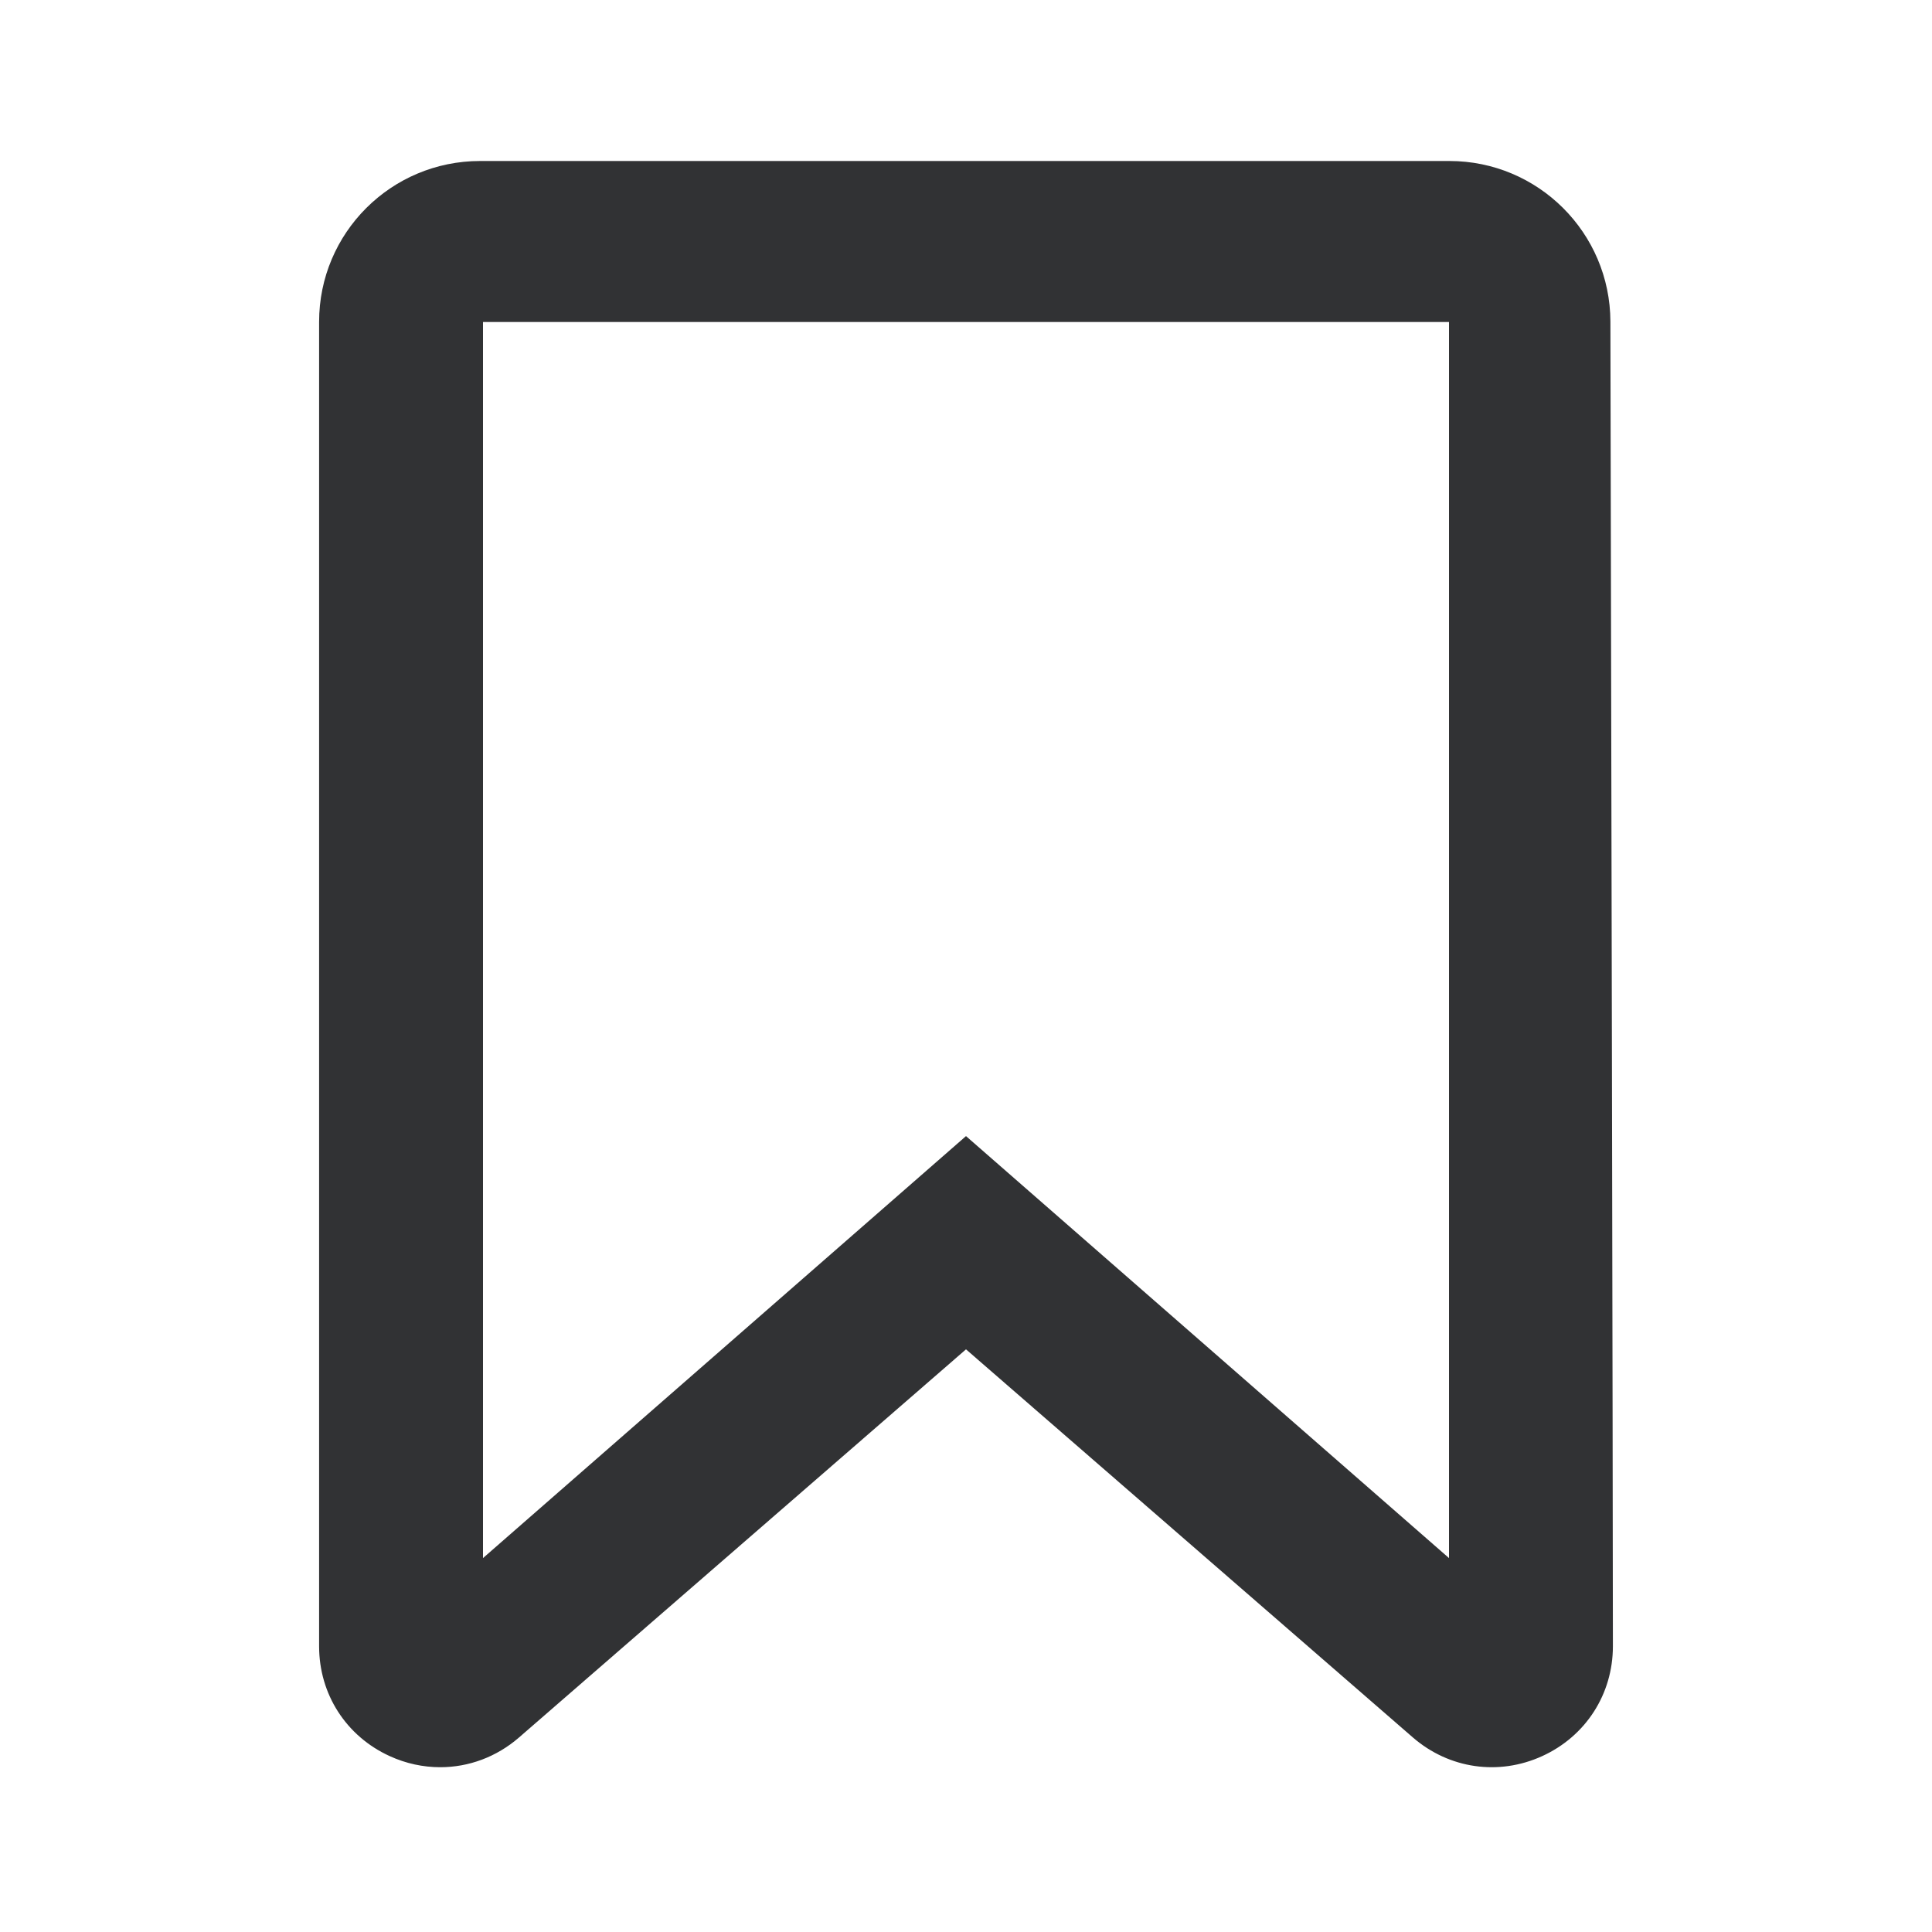
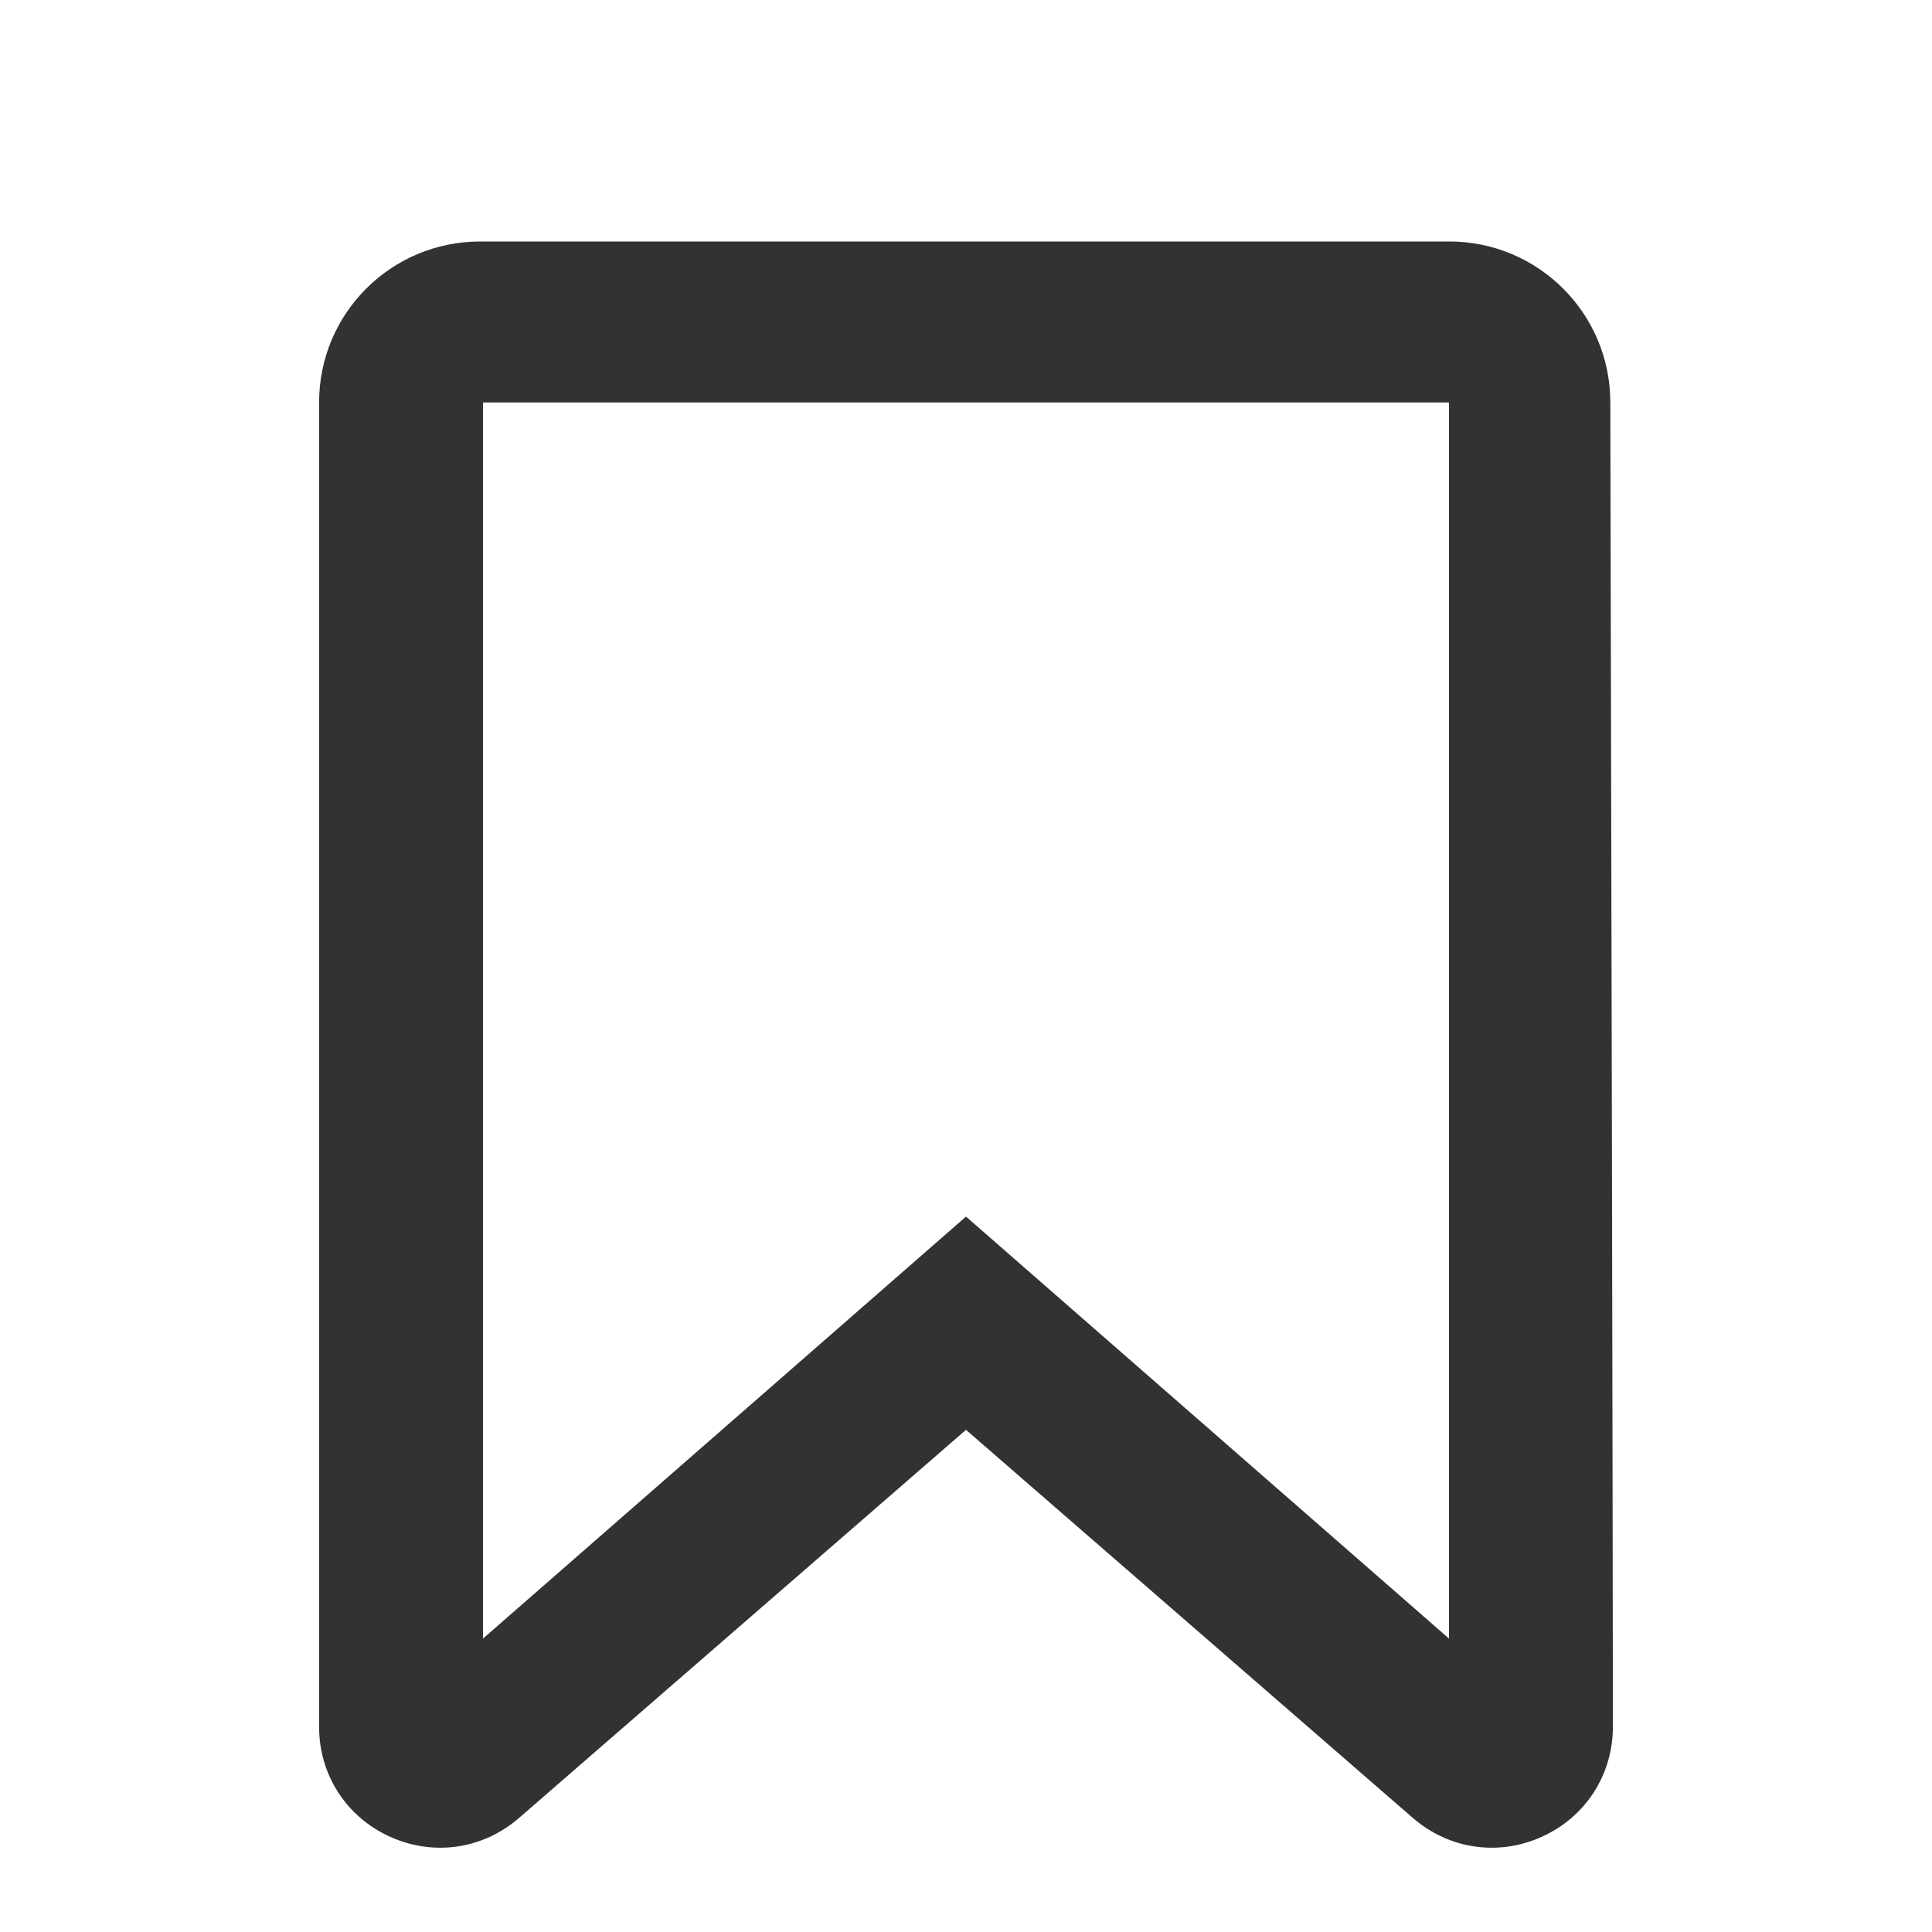
<svg xmlns="http://www.w3.org/2000/svg" width="24" height="24" viewBox="0 0 24 24" fill="none">
-   <path fill-rule="evenodd" clip-rule="evenodd" d="M6 4V19.355L12 14.113L18 19.355V4H6ZM5.469 21.953C5.258 21.953 5.044 21.908 4.841 21.815C4.3 21.568 3.964 21.046 3.964 20.451C3.964 18.915 3.964 8.45 3.964 3.998C3.964 2.893 4.859 2 5.964 2H18.005C19.107 2 20.002 2.892 20.005 3.995C20.014 8.344 20.036 18.454 20.036 20.45C20.036 21.045 19.699 21.568 19.158 21.815C18.617 22.062 18.002 21.973 17.552 21.584L12 16.762L6.448 21.583C6.167 21.827 5.821 21.953 5.469 21.953Z" fill="#313234" />
+   <path fill-rule="evenodd" clip-rule="evenodd" d="M6 5V20.355L12 15.113L18 20.355V5H6ZM5.469 22.953C5.258 22.953 5.044 22.908 4.841 22.815C4.3 22.568 3.964 22.046 3.964 21.451C3.964 19.915 3.964 9.45 3.964 4.998C3.964 3.893 4.859 3 5.964 3H18.005C19.107 3 20.002 3.892 20.004 4.995C20.014 9.344 20.036 19.454 20.036 21.45C20.036 22.045 19.699 22.568 19.158 22.815C18.617 23.062 18.002 22.973 17.552 22.584L12 17.762L6.448 22.583C6.167 22.827 5.821 22.953 5.469 22.953Z" fill="#313234" />
</svg>
